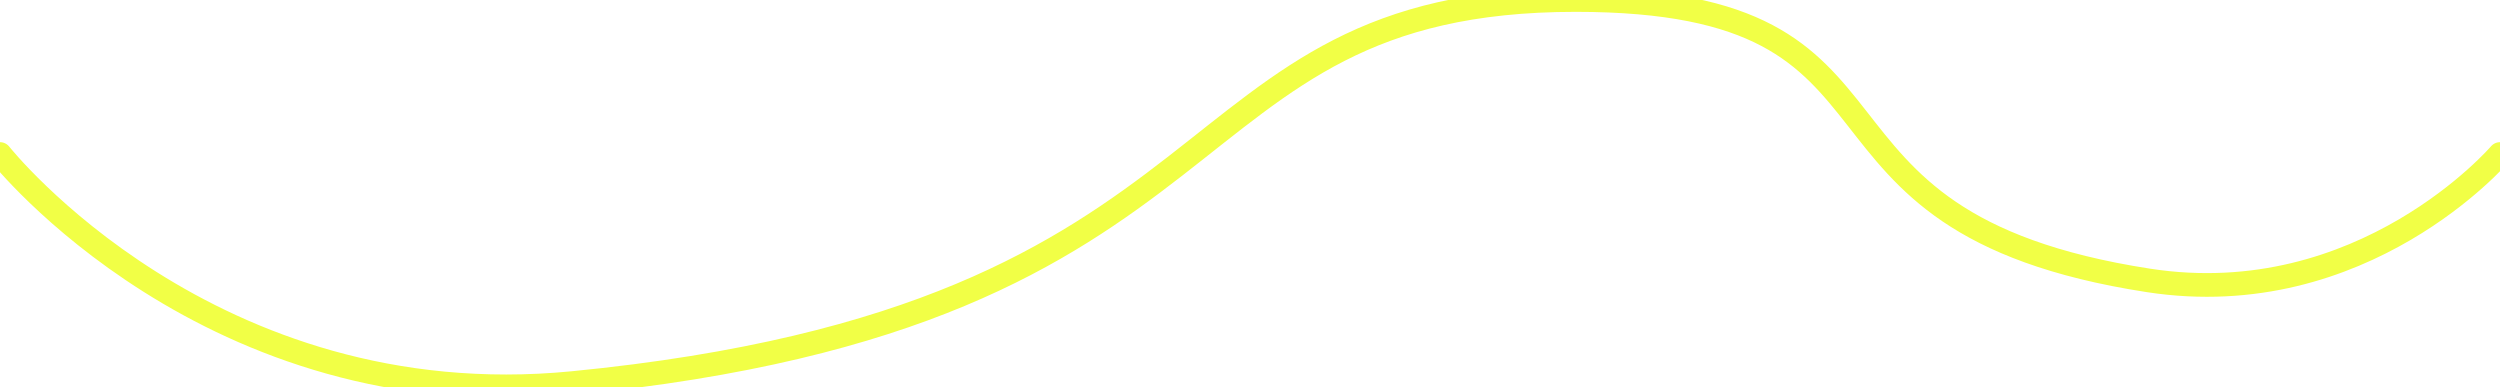
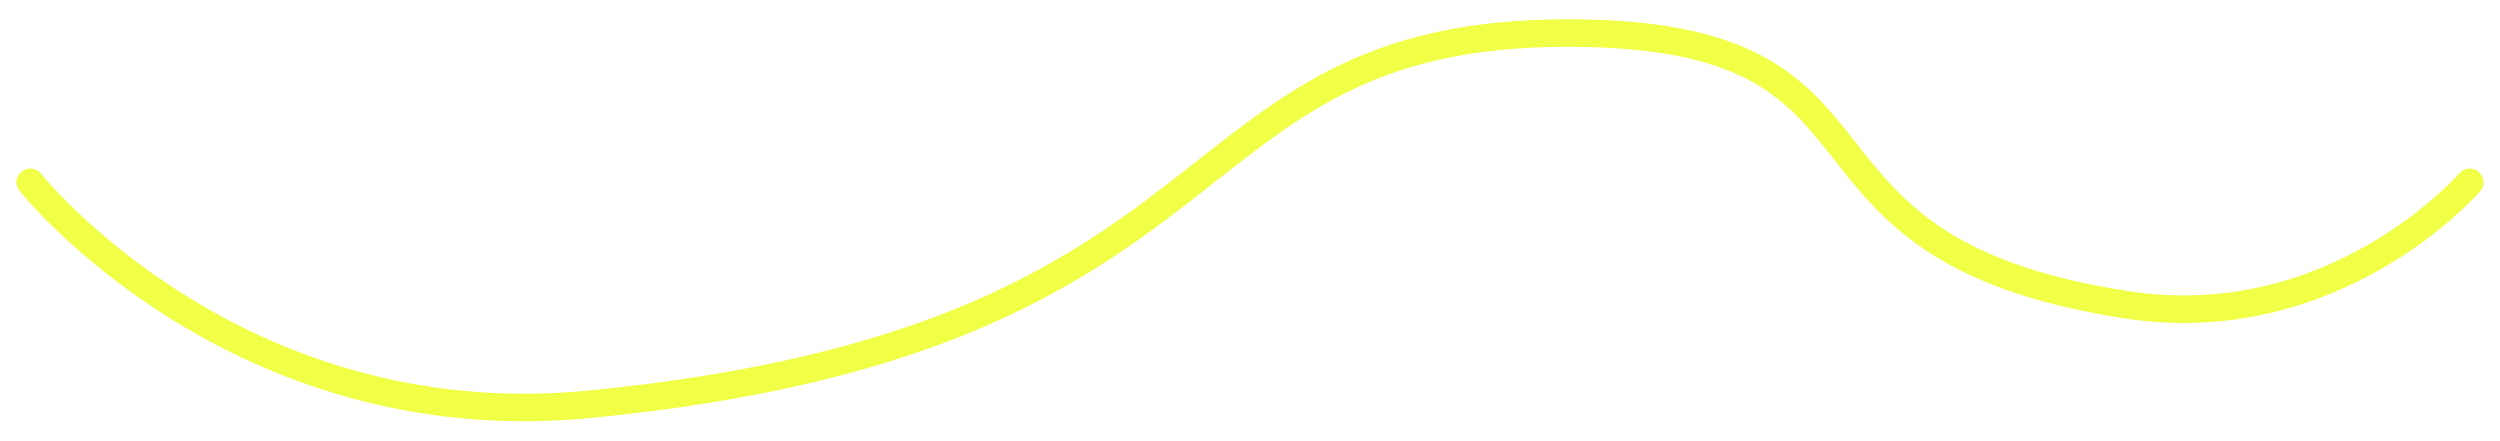
- <svg xmlns="http://www.w3.org/2000/svg" width="633.028" height="97.831" viewBox="2940.986 1937.585 633.028 97.831" fill="none">
-   <g data-testid="Path">
-     <path d="M2940.986 1976.585s52.992 66.993 145 58c173.992-17.007 148-97 254-97 93.384 0 48 56 145 71 54.391 8.411 89.028-32 89.028-32" class="fills" />
-     <g class="strokes">
-       <path d="M2940.986 1976.585s52.992 66.993 145 58c173.992-17.007 148-97 254-97 93.384 0 48 56 145 71 54.391 8.411 89.028-32 89.028-32" style="fill: none; stroke-width: 6; stroke: rgb(241, 255, 70); stroke-opacity: 1; stroke-linecap: round;" class="stroke-shape" />
+ <svg xmlns="http://www.w3.org/2000/svg" width="454" height="80" fill="none">
+   <g data-testid="Board">
+     <g class="fills">
+       <rect rx="0" ry="0" width="454" height="80" class="frame-background" />
+     </g>
+     <g data-testid="Path" class="frame-children">
+       <path d="M5.5 33.108s37.084 46.566 101.473 40.315C228.734 61.602 210.545 6 284.724 6c65.352 0 33.591 38.924 101.473 49.351 38.064 5.846 62.303-22.243 62.303-22.243" class="fills" />
+       <g class="strokes">
+         <path d="M5.5 33.108s37.084 46.566 101.473 40.315C228.734 61.602 210.545 6 284.724 6c65.352 0 33.591 38.924 101.473 49.351 38.064 5.846 62.303-22.243 62.303-22.243" style="fill: none; stroke-width: 5; stroke: rgb(241, 255, 70); stroke-opacity: 1; stroke-linecap: round;" class="stroke-shape" />
+       </g>
    </g>
  </g>
</svg>
